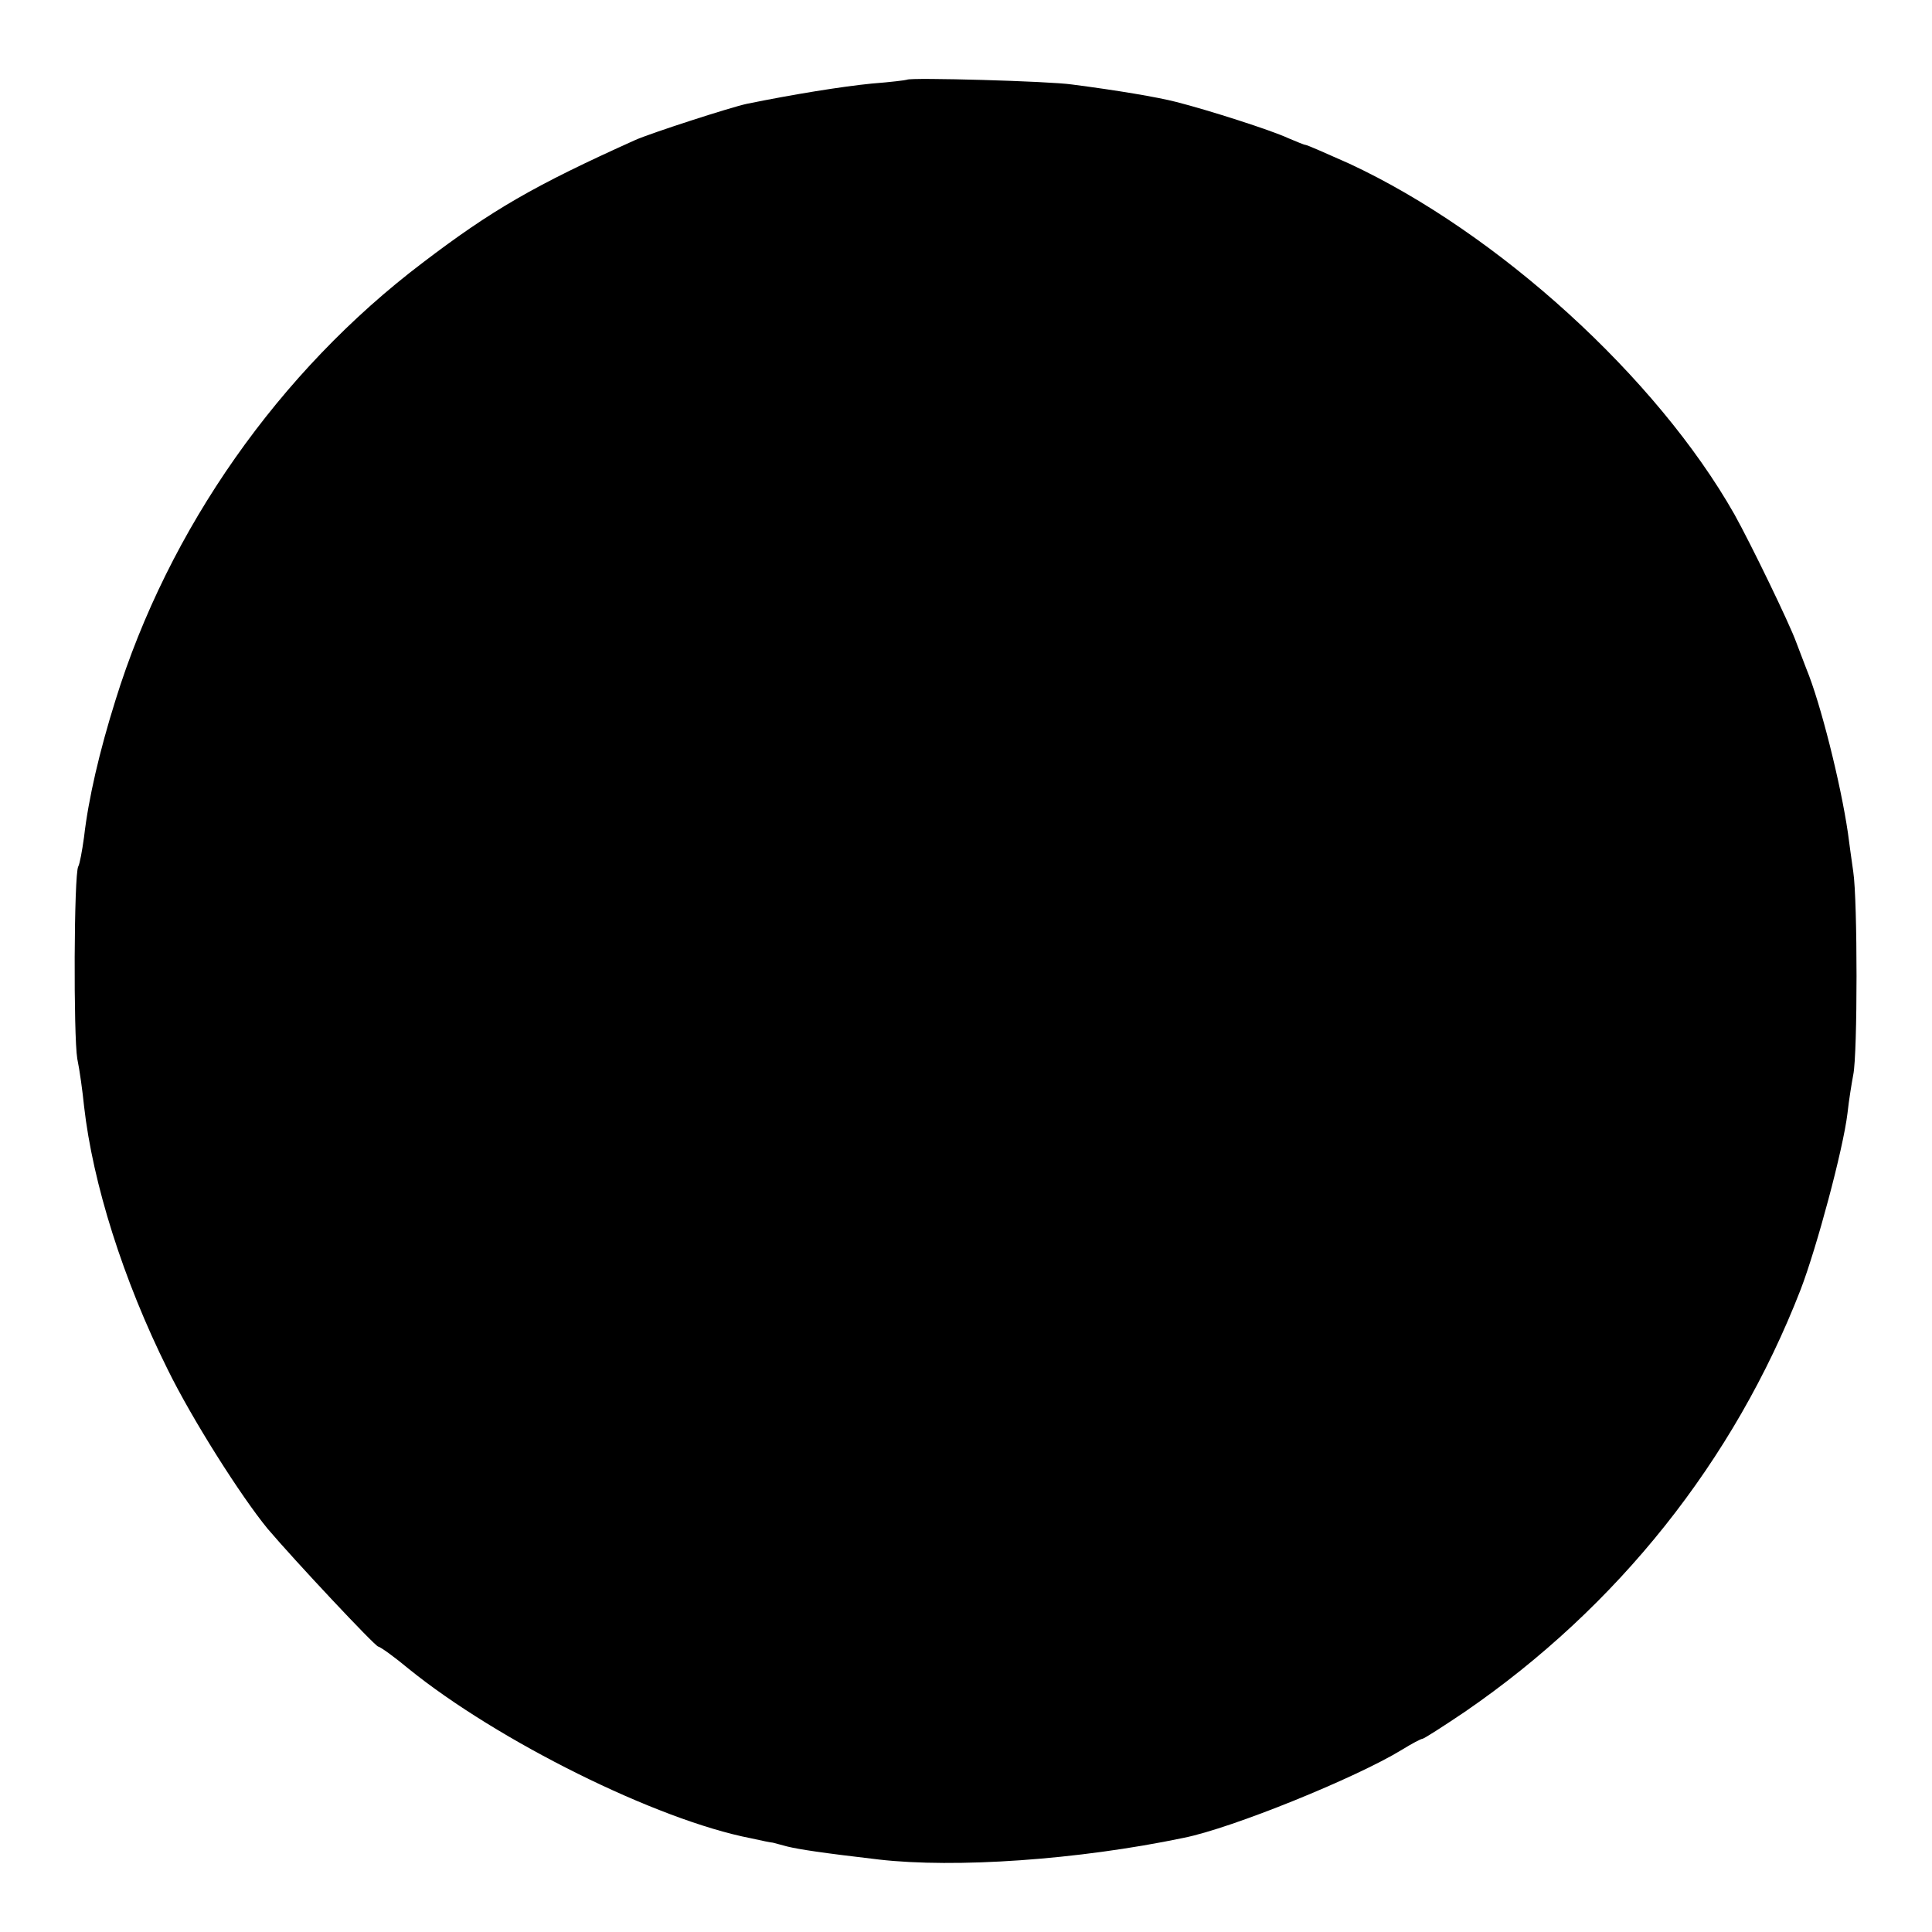
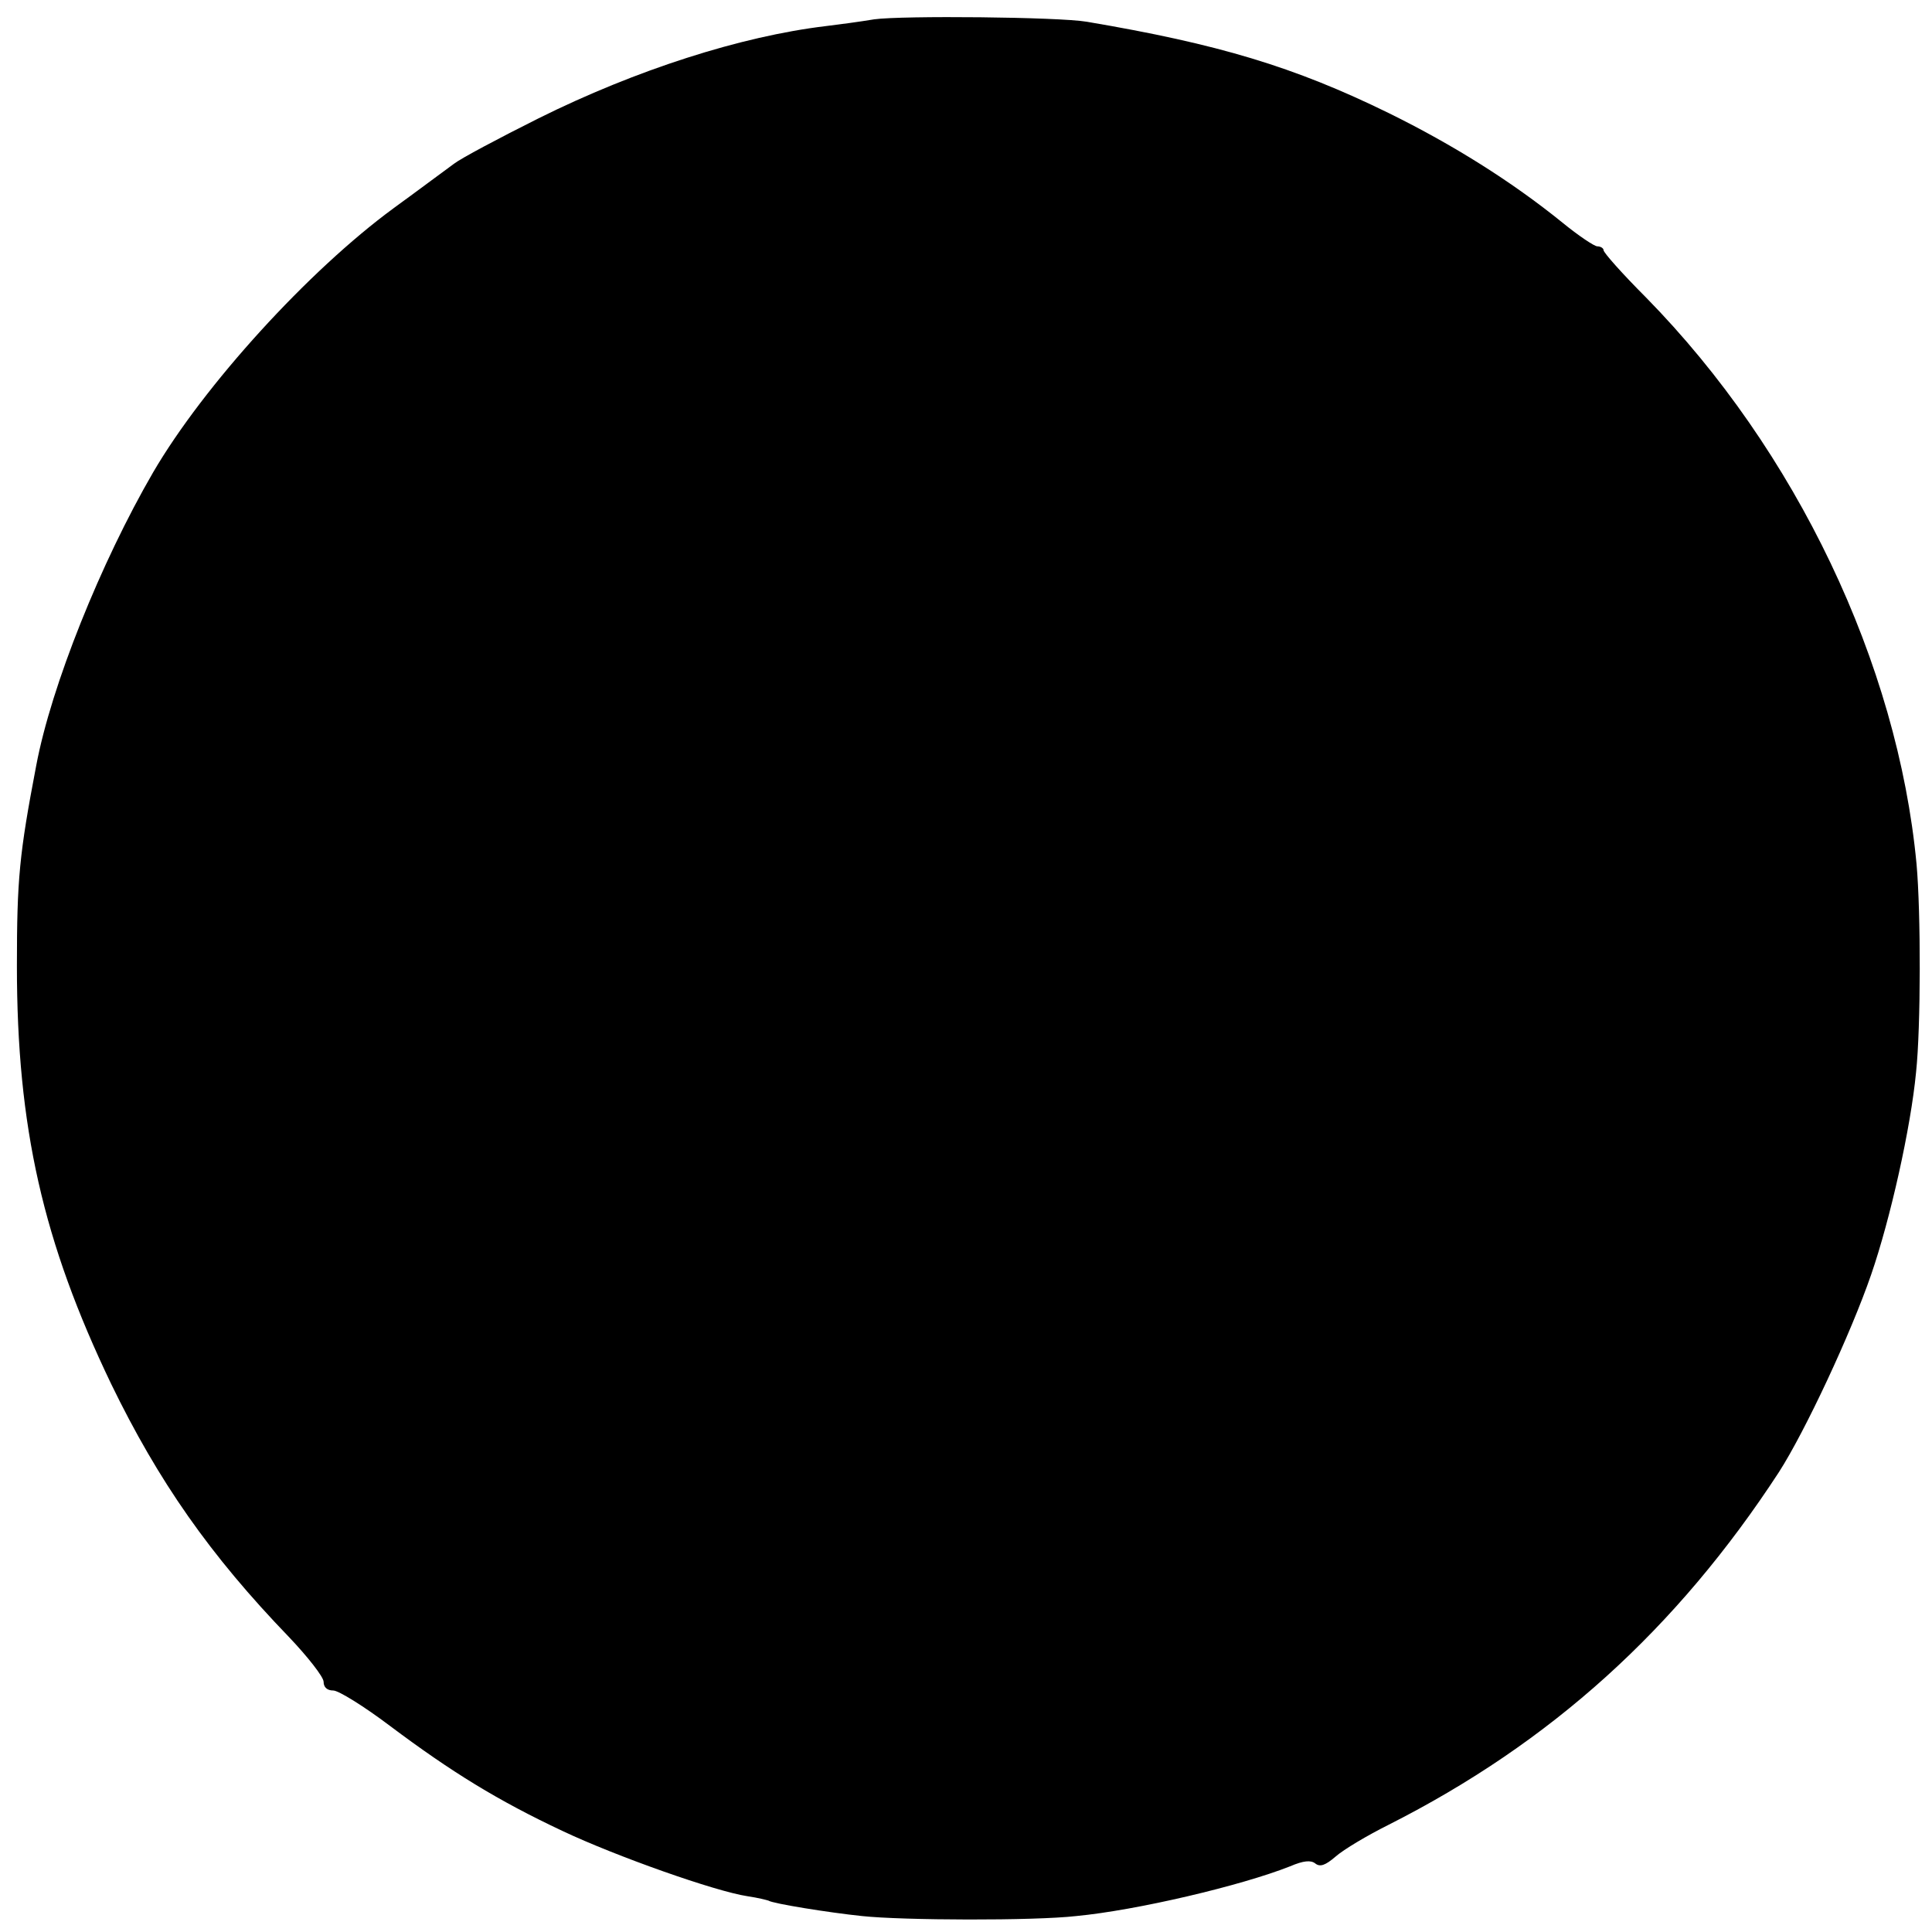
<svg xmlns="http://www.w3.org/2000/svg" version="1.0" width="400pt" height="400pt" viewBox="0 0 400 400" preserveAspectRatio="xMidYMid meet">
  <g transform="translate(0,400) scale(0.1,-0.1)" fill="#000000" stroke="none">
-     <path d="M1878 3835 c-2 -1 -34 -5 -73 -8 -61 -6 -161 -22 -259 -42 -33 -7 -200 -61 -231 -75 -209 -94 -297 -145 -440 -254 -297 -225 -526 -551 -636 -906 -33 -105 -56 -204 -65 -283 -4 -29 -9 -56 -12 -61 -9 -16 -10 -351 -2 -398 5 -24 11 -68 14 -98 18 -160 81 -360 173 -545 51 -104 152 -263 207 -330 56 -66 222 -243 229 -244 5 -1 33 -21 63 -46 184 -149 513 -313 709 -351 22 -5 42 -9 45 -9 3 -1 16 -4 30 -8 25 -6 70 -13 190 -27 157 -18 411 -1 631 45 100 20 356 124 451 182 21 13 40 23 43 23 3 0 42 25 88 56 316 217 557 519 695 874 33 86 88 290 97 365 3 28 9 64 12 80 9 43 9 361 0 420 -4 28 -9 64 -11 80 -15 103 -57 270 -86 340 -4 11 -14 36 -21 55 -14 39 -94 204 -128 265 -161 284 -490 583 -797 726 -47 21 -88 39 -91 39 -3 0 -19 7 -36 14 -34 16 -165 58 -232 75 -39 10 -122 24 -215 36 -46 7 -336 15 -342 10z" />
+     <path d="M1810 3960 c-30 -5 -75 -11 -100 -14 -176 -21 -394 -91 -595 -191 -82 -41 -161 -83 -175 -94 -14 -10 -70 -52 -125 -92 -176 -129 -393 -367 -498 -547 -108 -186 -211 -442 -242 -607 -35 -183 -40 -235 -40 -415 0 -334 54 -571 195 -865 98 -202 205 -355 368 -524 39 -41 72 -83 72 -93 0 -11 7 -18 20 -18 11 0 64 -33 117 -73 128 -96 224 -155 358 -218 110 -52 316 -125 383 -135 21 -3 40 -8 43 -9 8 -6 126 -25 194 -32 84 -9 355 -10 443 0 126 12 342 63 443 103 28 12 43 13 52 6 10 -8 21 -4 42 14 17 15 66 44 110 66 336 170 596 405 808 730 54 84 149 287 191 409 40 116 82 304 93 419 10 94 10 331 1 431 -39 415 -249 856 -560 1173 -49 49 -88 93 -88 98 0 4 -6 8 -13 8 -6 0 -39 22 -72 49 -105 85 -226 161 -360 227 -196 96 -353 143 -625 189 -59 10 -382 13 -440 5z" />
  </g>
</svg>
